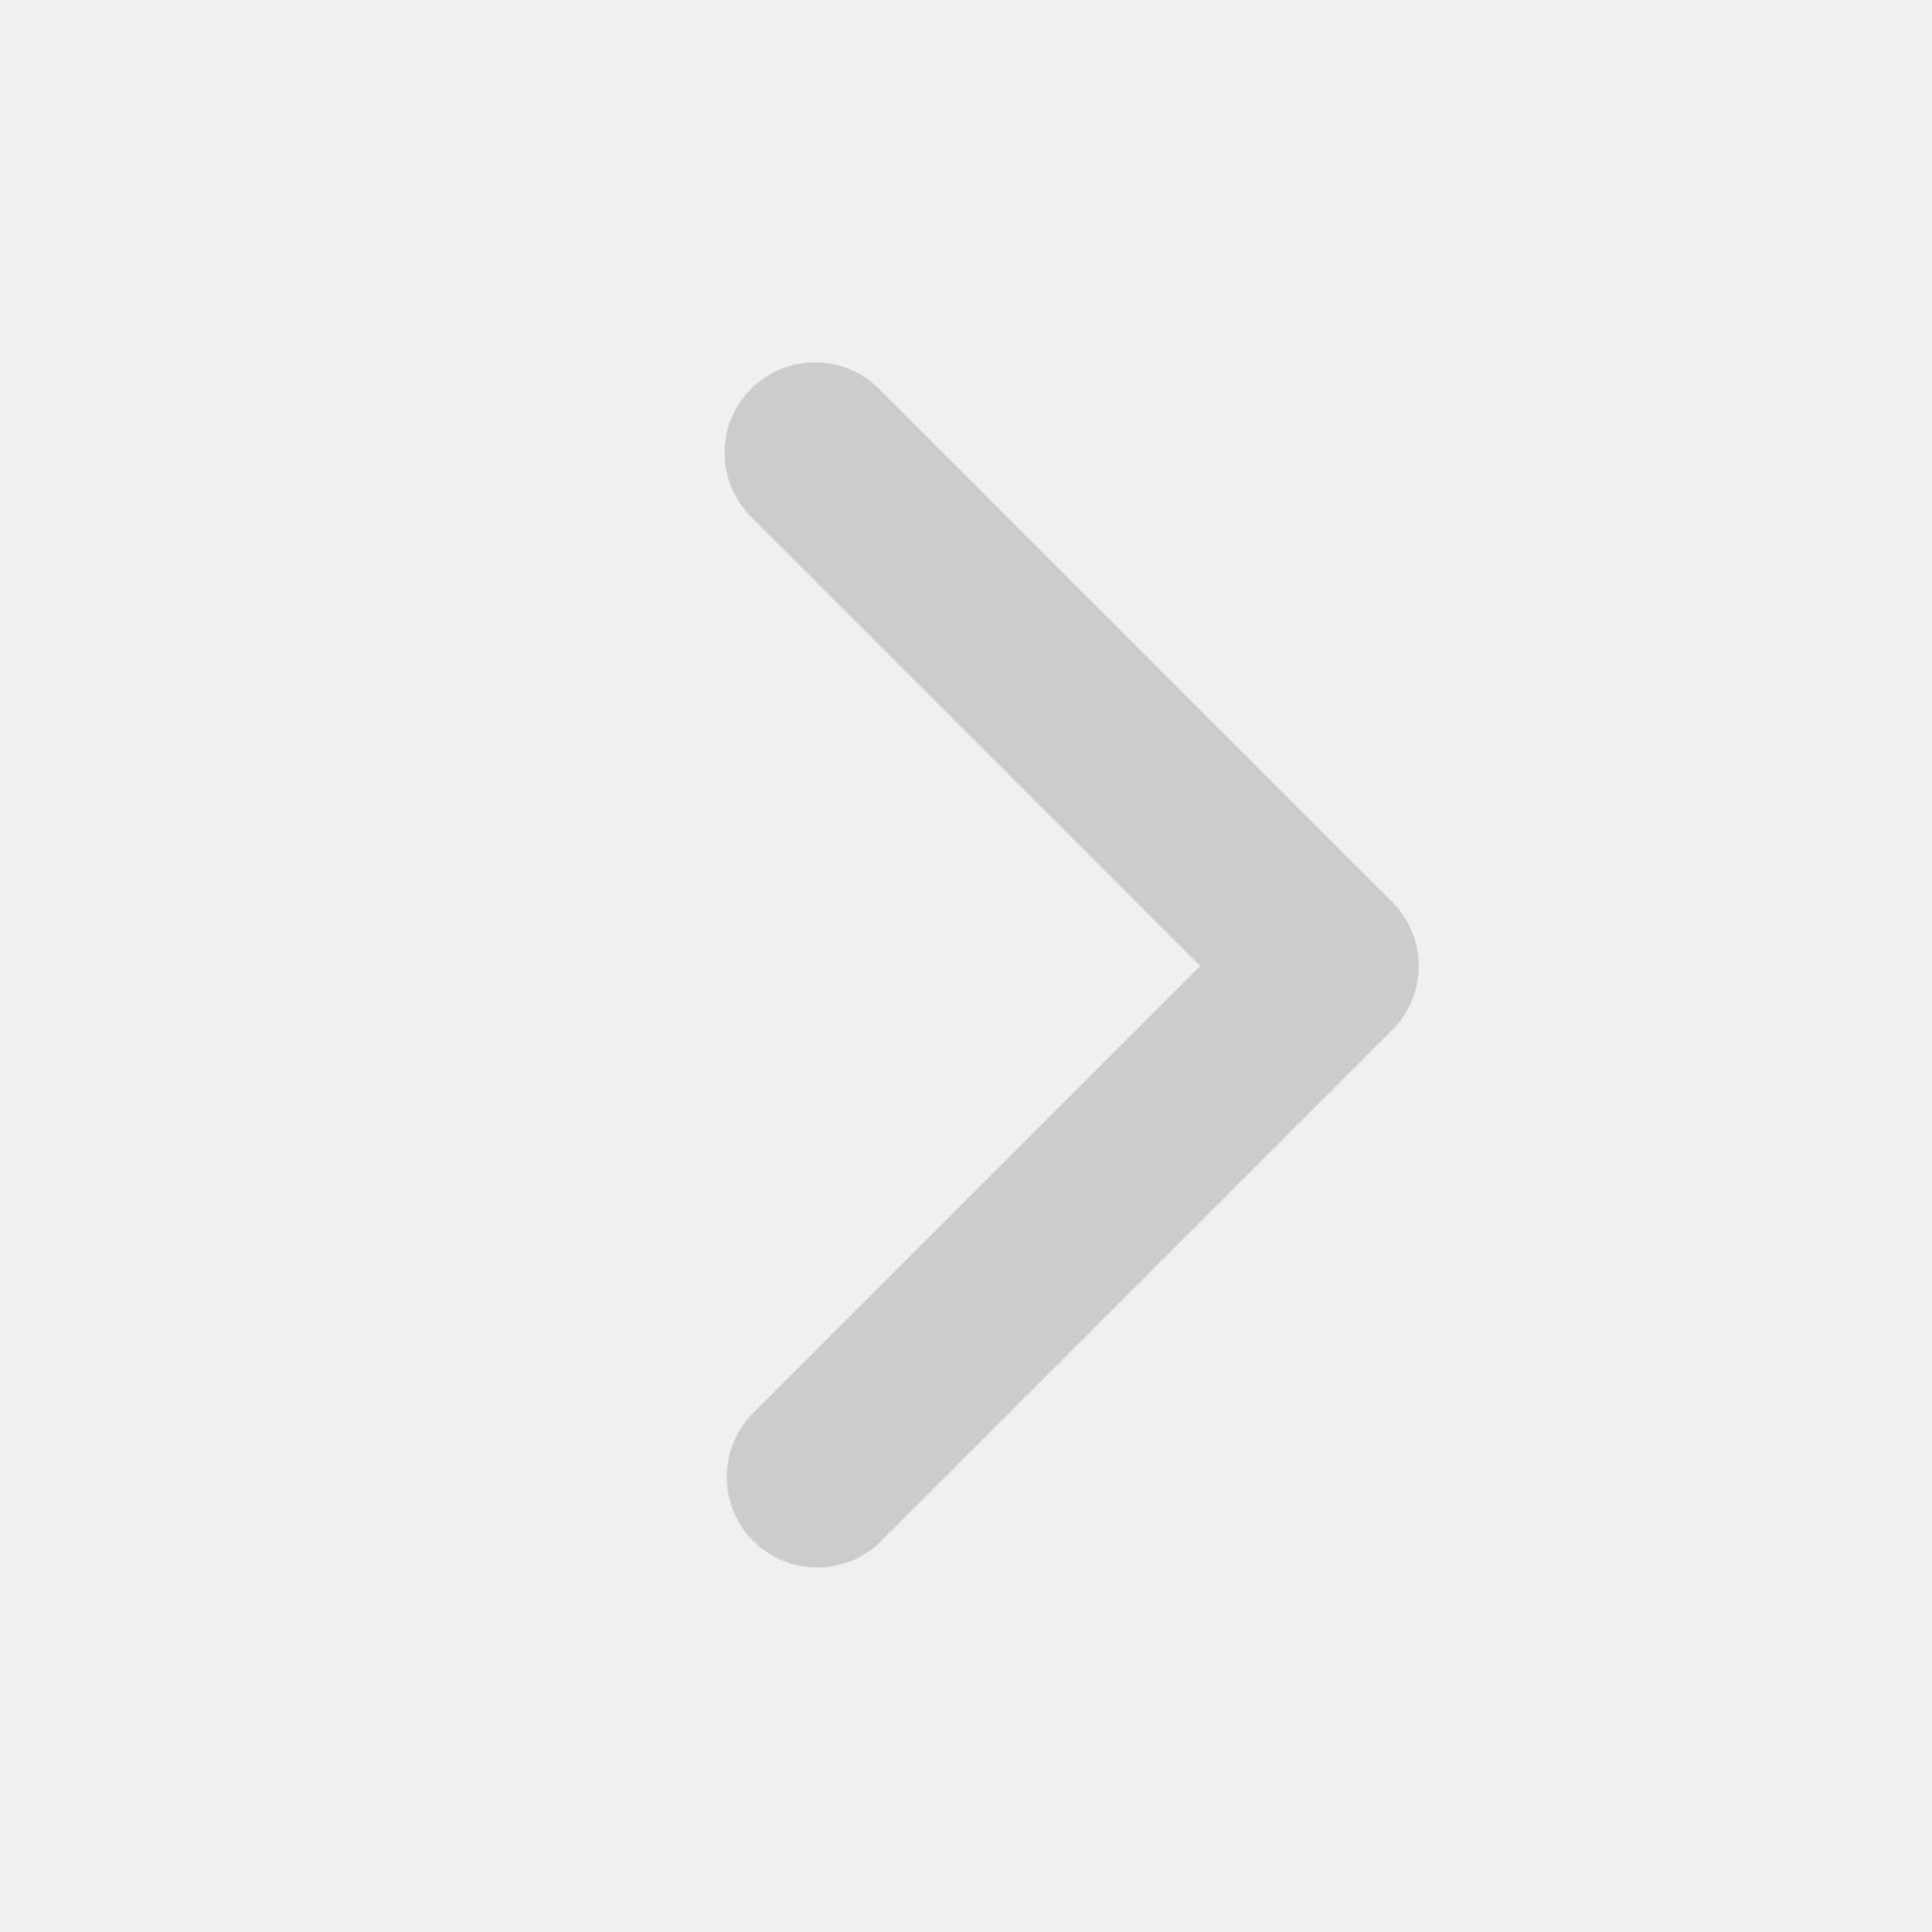
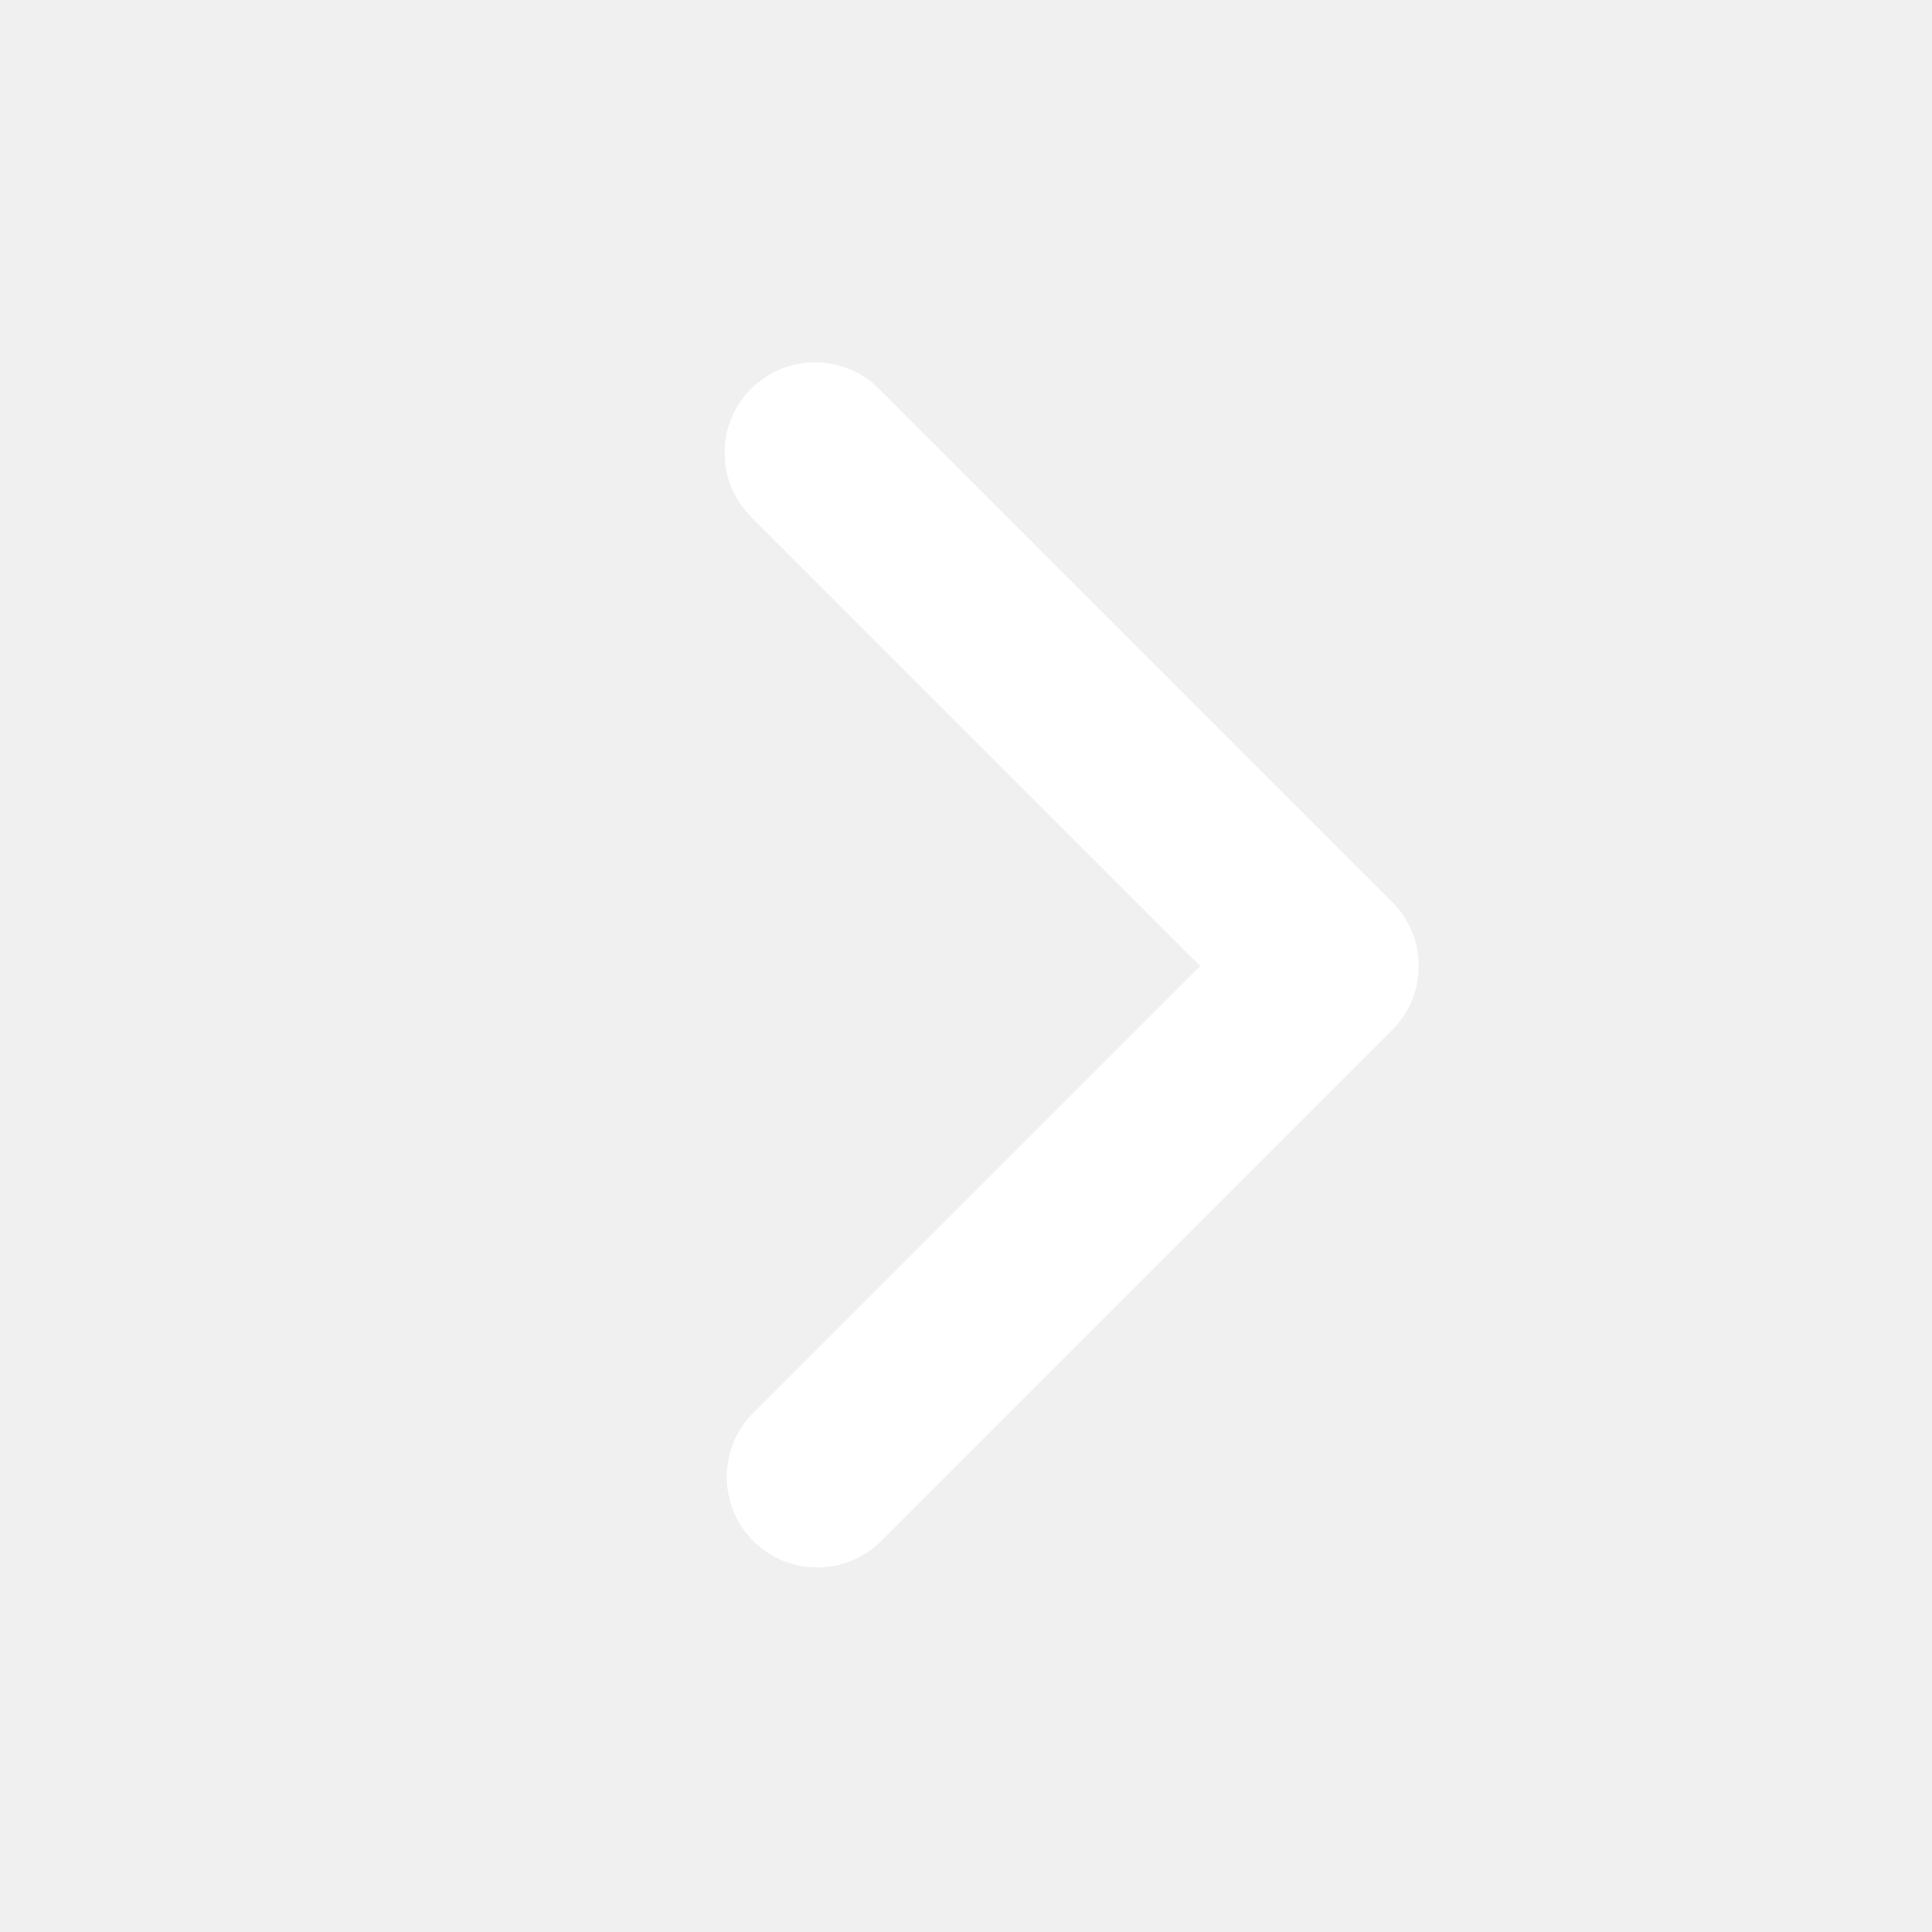
<svg xmlns="http://www.w3.org/2000/svg" viewBox="0 0 16 16" width="16" height="16">
-   <path fill-rule="evenodd" d="M6.22 3.22a.75.75 0 011.06 0l4.25 4.25a.75.75 0 010 1.06l-4.25 4.25a.75.75 0 01-1.06-1.06L9.94 8 6.22 4.28a.75.75 0 010-1.06z" fill="#ccc" />
+   <path fill-rule="evenodd" d="M6.22 3.22a.75.75 0 011.06 0l4.25 4.25a.75.75 0 010 1.06l-4.25 4.25a.75.75 0 01-1.06-1.06L9.94 8 6.22 4.28a.75.75 0 010-1.06z" fill="#fff" />
</svg>
